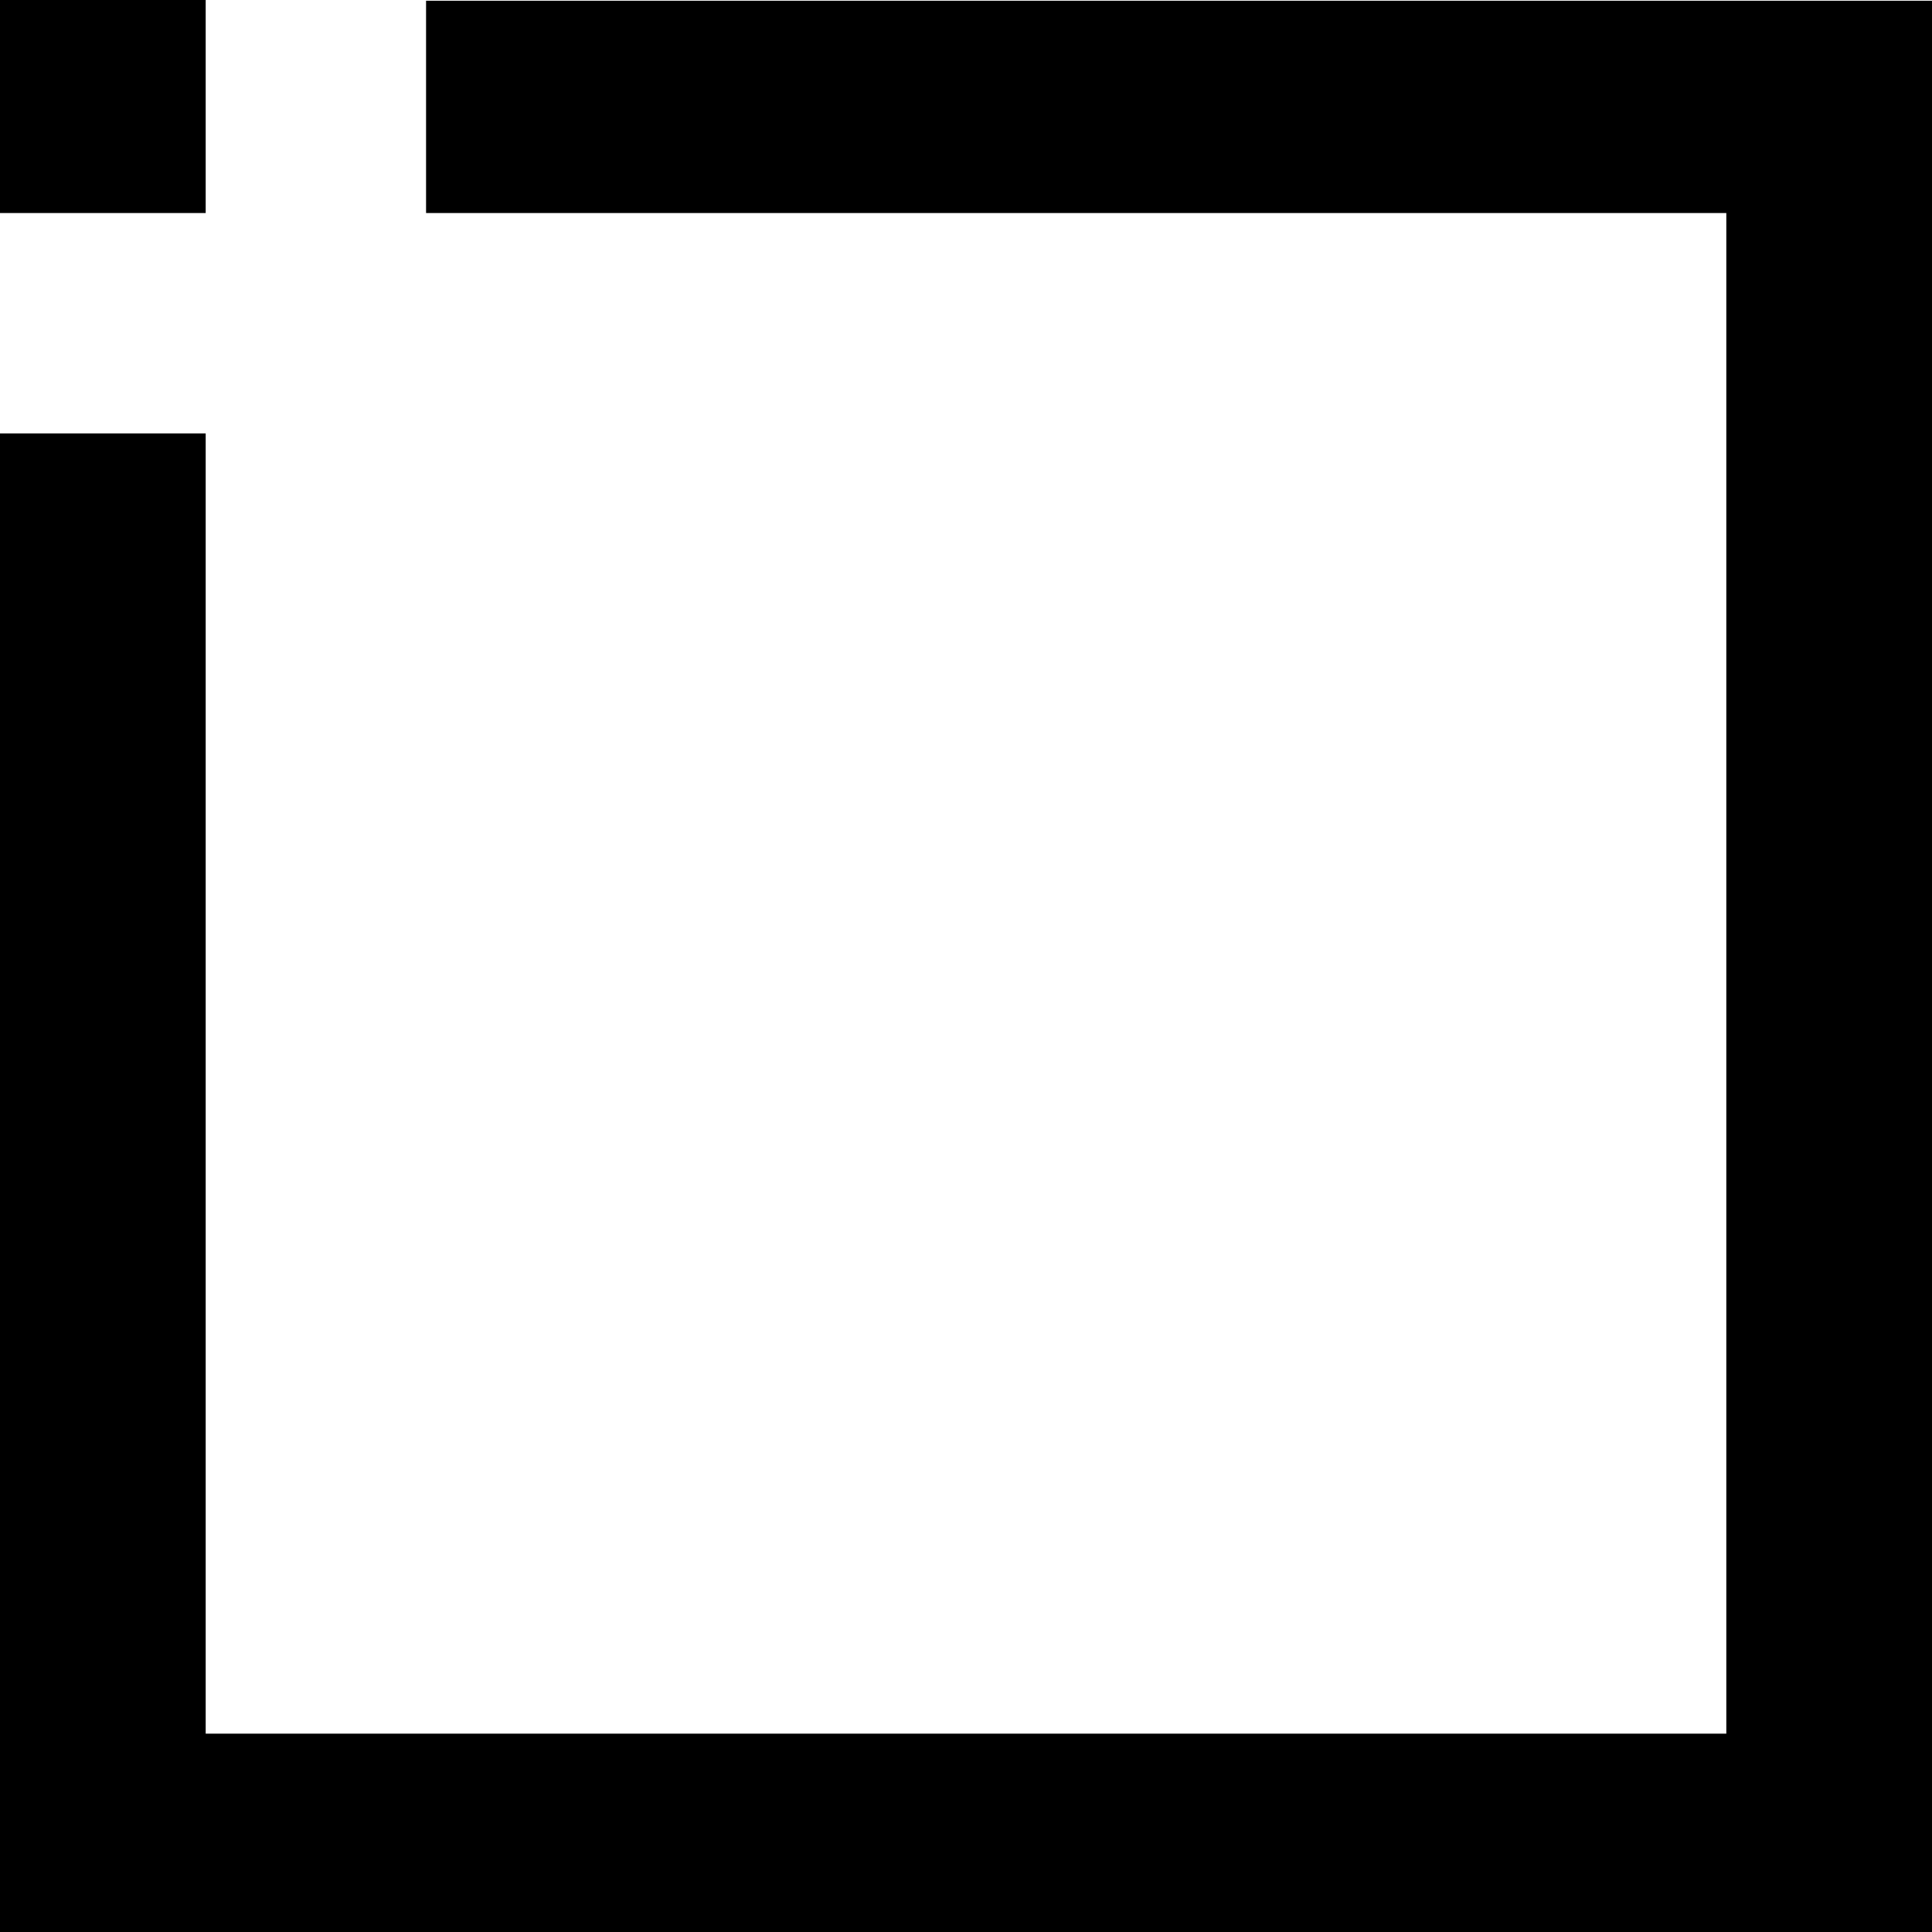
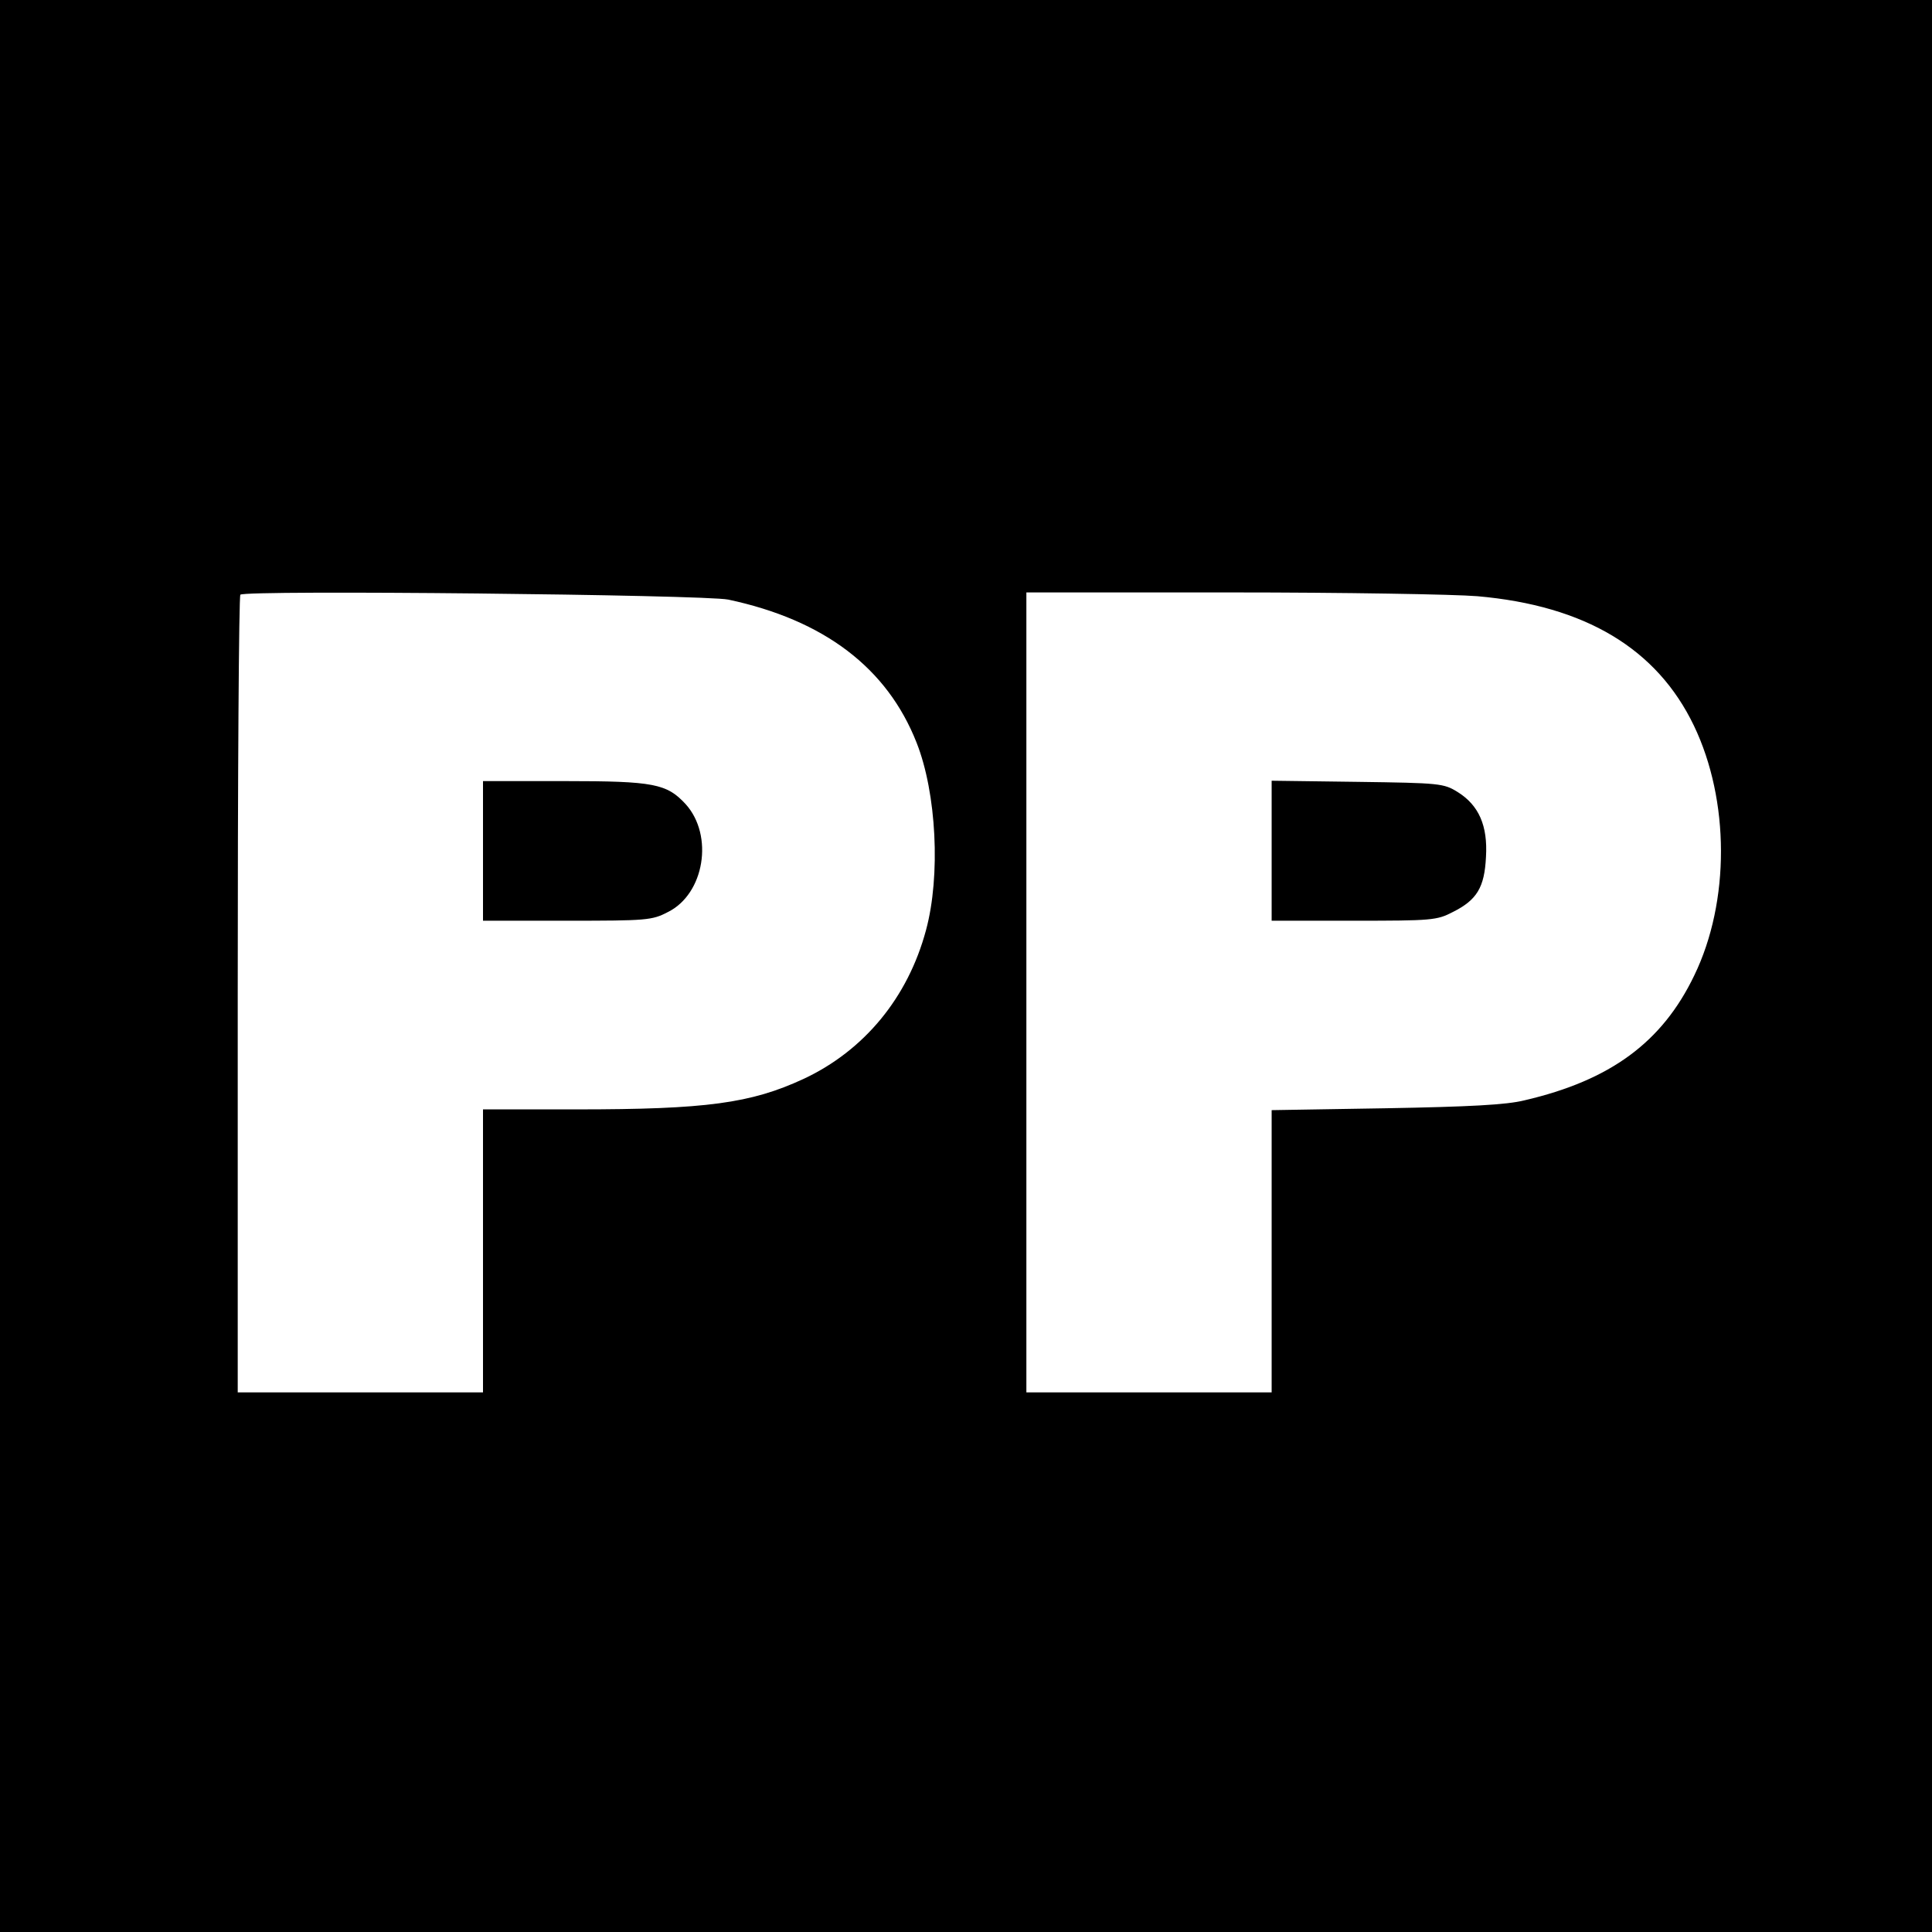
- <svg xmlns="http://www.w3.org/2000/svg" version="1.0" width="263pt" height="263pt" viewBox="0 0 263 263" preserveAspectRatio="xMidYMid meet">
-   <g transform="translate(0,263) scale(0.1,-0.1)" fill="#000000" stroke="none">
-     <path d="M0 2485 l0 -145 140 0 140 0 0 145 0 145 -140 0 -140 0 0 -145z" />
-     <path d="M580 2485 l0 -145 885 0 885 0 0 -1035 0 -1035 -1035 0 -1035 0 0 885 0 885 -140 0 -140 0 0 -1020 0 -1020 1315 0 1315 0 0 1315 0 1314 -1025 0 -1025 0 0 -144z" />
+ <svg xmlns="http://www.w3.org/2000/svg" version="1.0" width="512pt" height="512pt" viewBox="0 0 512 512" preserveAspectRatio="xMidYMid meet">
+   <g transform="translate(0,512) scale(0.1,-0.1)" fill="#000000" stroke="none">
+     <path d="M0 2560 l0 -2560 2560 0 2560 0 0 2560 0 2560 -2560 0 -2560 0 0 -2560z m1930 971 c254 -54 421 -181 499 -379 53 -134 64 -353 25 -497 -48 -179 -164 -319 -324 -394 -140 -65 -258 -81 -602 -81 l-248 0 0 -375 0 -375 -325 0 -325 0 0 1053 c0 580 3 1057 7 1061 13 13 1230 0 1293 -13z m1985 9 c286 -25 476 -139 574 -343 95 -198 96 -466 1 -662 -85 -177 -222 -278 -450 -331 -48 -12 -146 -17 -367 -21 l-303 -5 0 -374 0 -374 -325 0 -325 0 0 1060 0 1060 543 0 c298 0 592 -5 652 -10z" />
+     <path d="M1280 2865 l0 -185 223 0 c211 0 225 1 267 23 97 48 122 203 47 286 -50 54 -84 61 -319 61 l-218 0 0 -185z" />
+     <path d="M3370 2866 l0 -186 218 0 c206 0 220 1 262 23 64 32 84 65 88 146 5 83 -19 137 -75 172 -37 23 -47 24 -265 27 l-228 3 0 -185z" />
  </g>
</svg>
